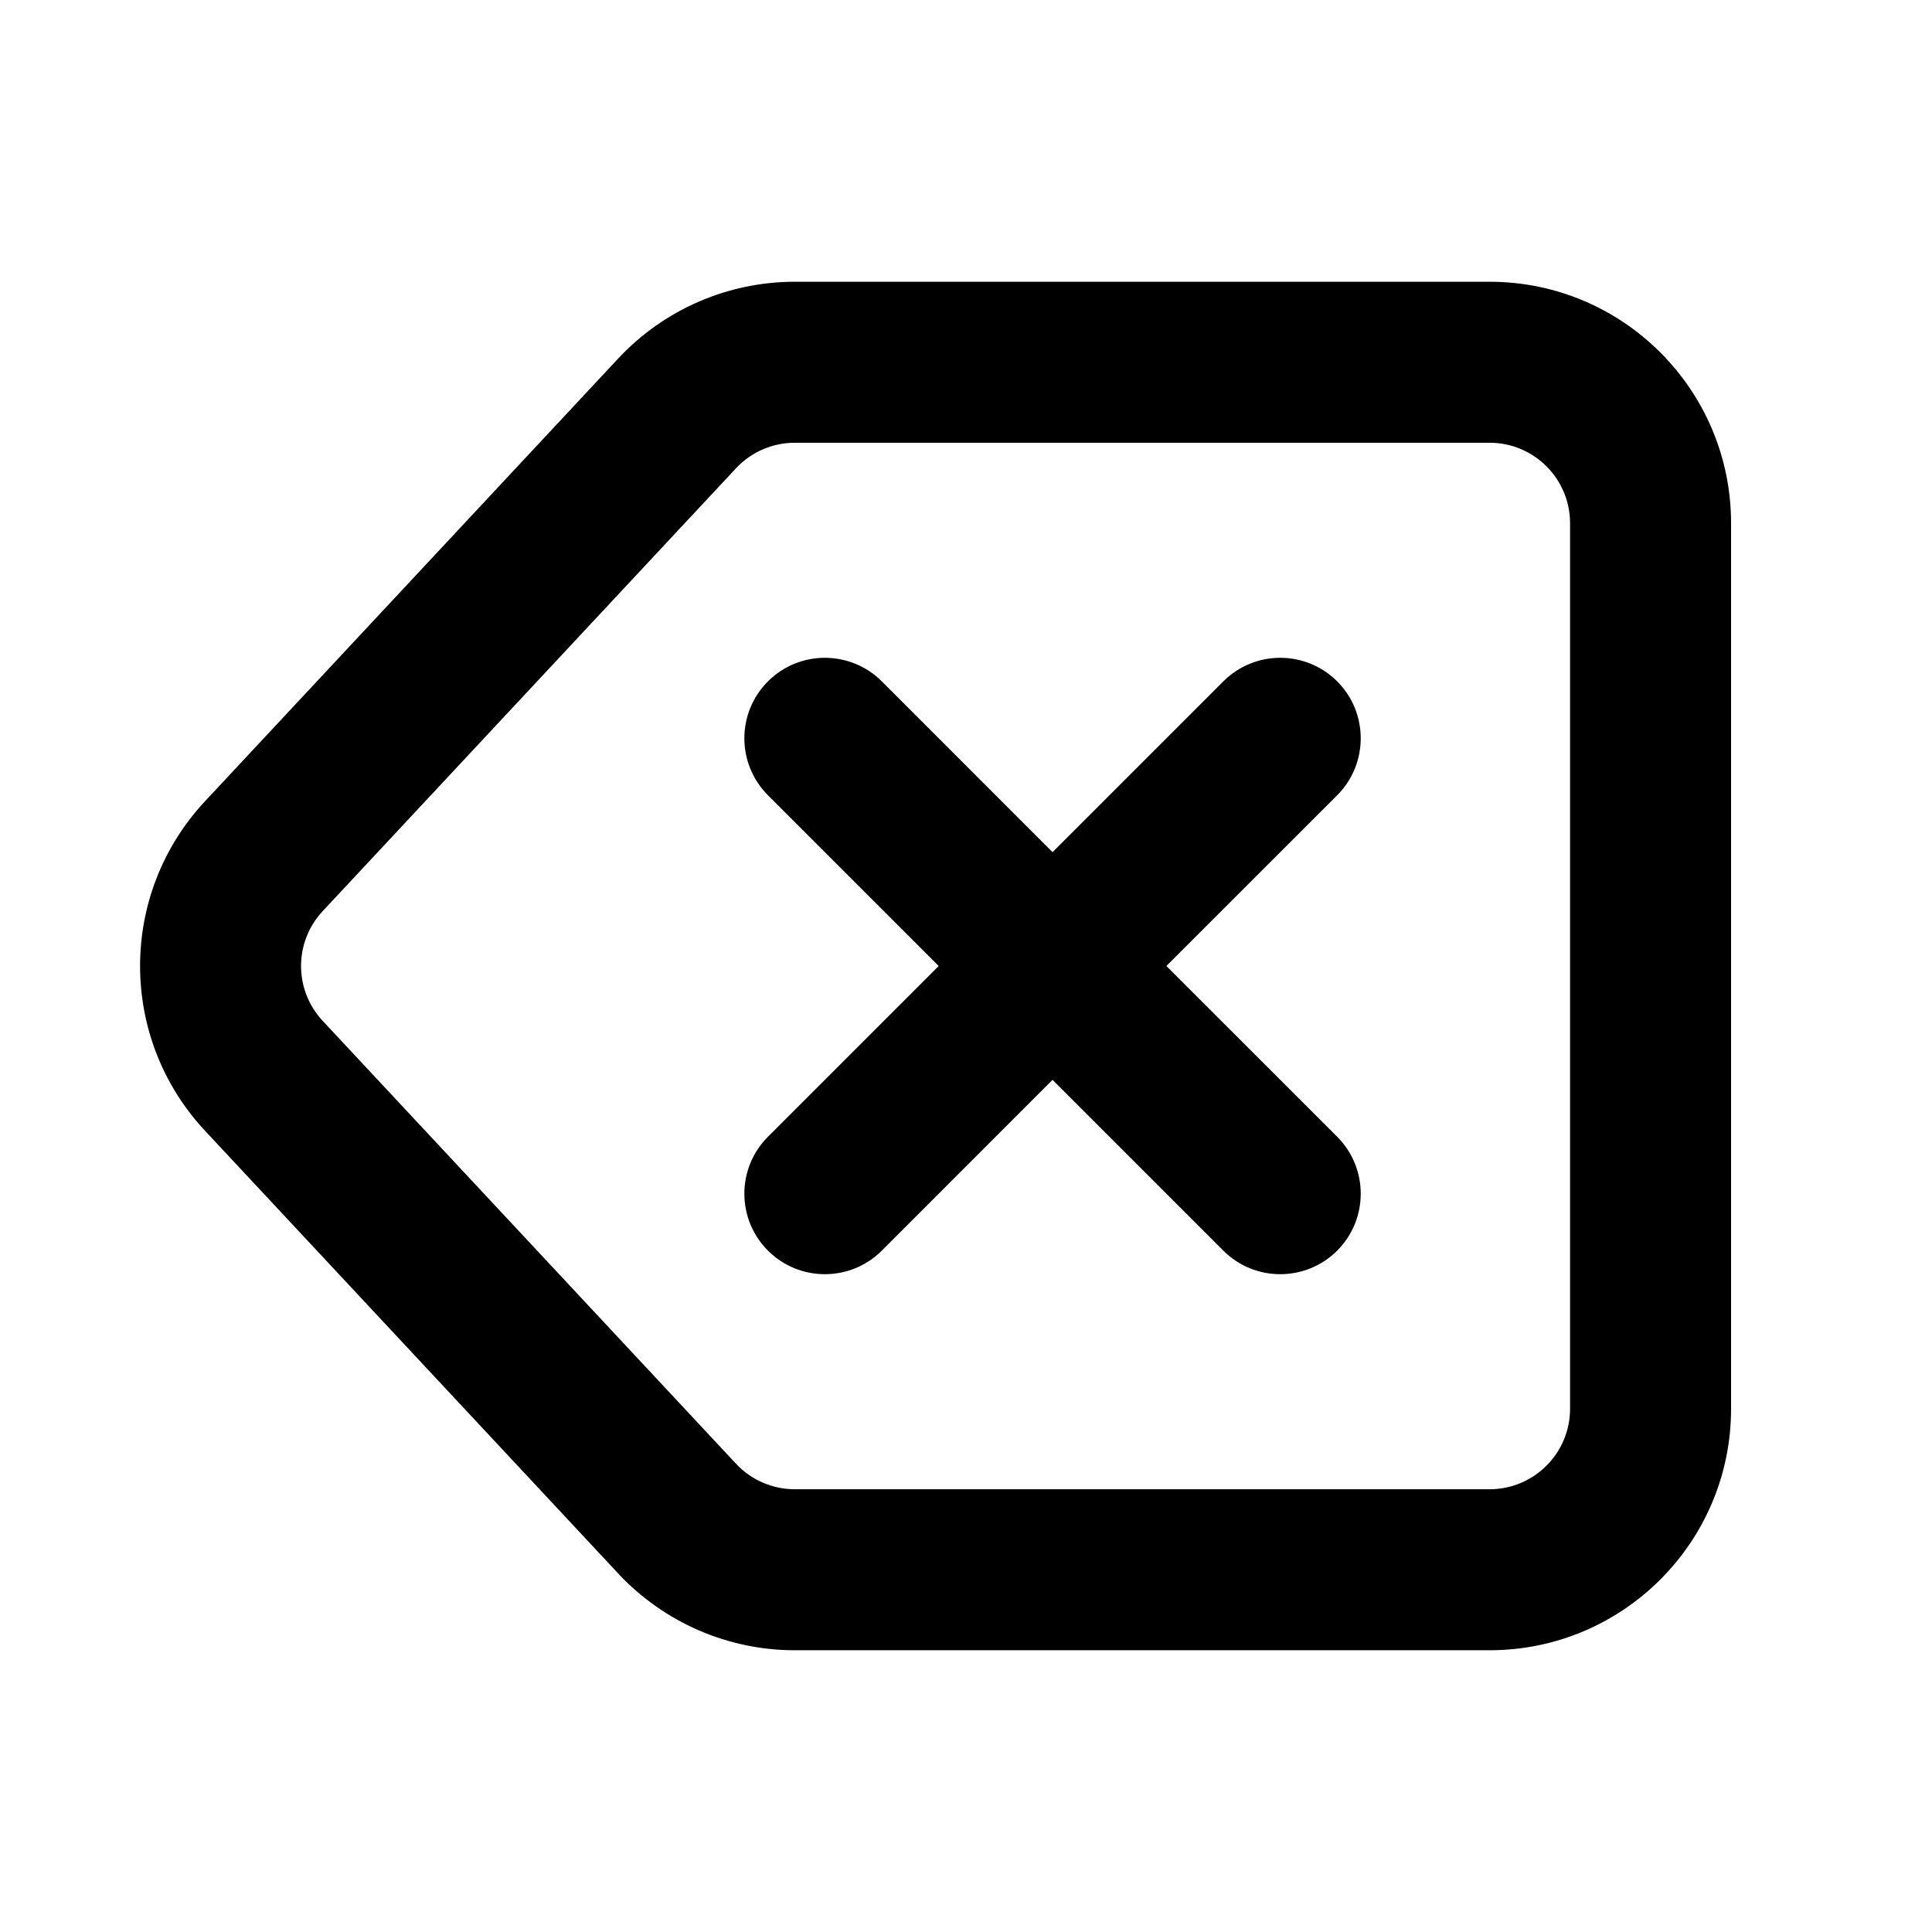
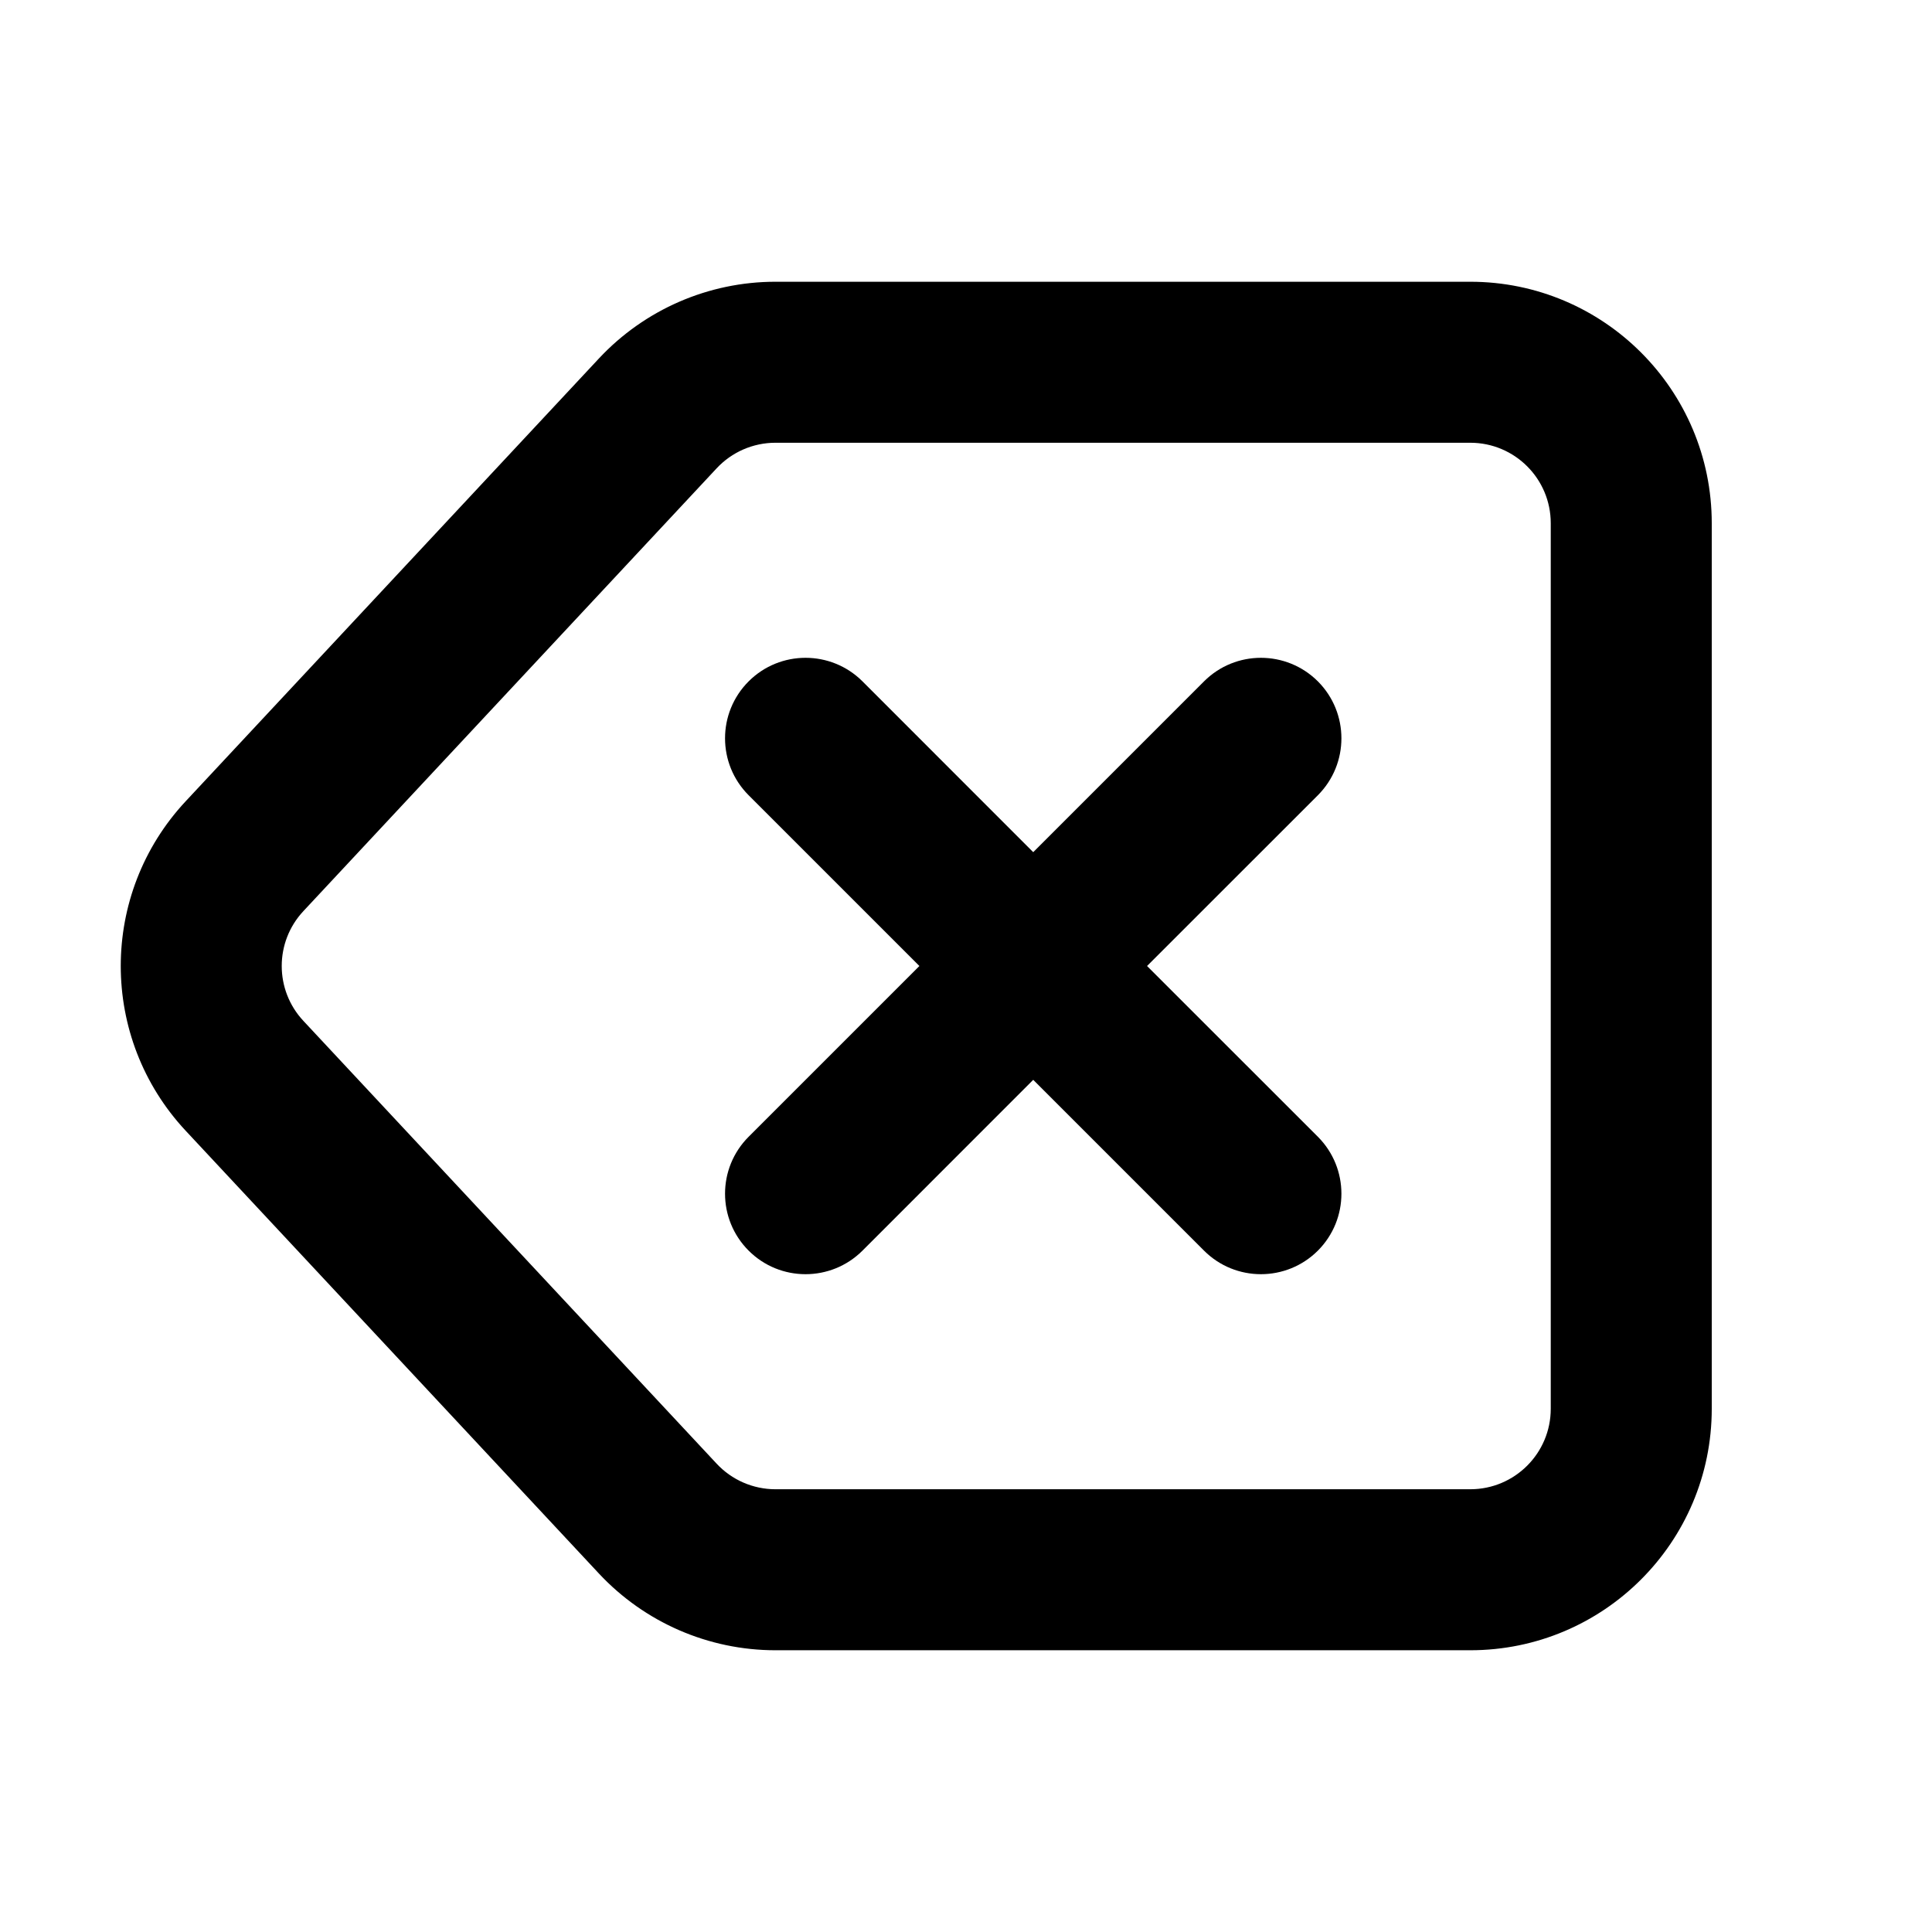
<svg xmlns="http://www.w3.org/2000/svg" viewBox="0 0 24 24" fill="currentColor">
-   <path fill-rule="evenodd" clip-rule="evenodd" d="M7.68 4.453C8.248 3.845 9.042 3.5 9.873 3.5H18.504C20.161 3.5 21.504 4.843 21.504 6.5V17.5C21.504 19.157 20.161 20.5 18.504 20.5H9.873C9.042 20.5 8.248 20.155 7.68 19.547L2.547 14.047C1.471 12.894 1.471 11.106 2.547 9.953L7.68 4.453ZM9.873 5.5C9.596 5.5 9.331 5.615 9.142 5.818L4.009 11.318C3.65 11.702 3.65 12.298 4.009 12.682L9.142 18.182C9.331 18.385 9.596 18.5 9.873 18.5H18.504C19.056 18.5 19.504 18.052 19.504 17.5V6.5C19.504 5.948 19.056 5.5 18.504 5.5H9.873Z" fill="currentColor" />
-   <path d="M16.611 15.536C16.22 15.926 15.587 15.926 15.197 15.536L13.075 13.414L10.954 15.536C10.563 15.926 9.93 15.926 9.54 15.536C9.149 15.145 9.149 14.512 9.54 14.121L11.661 12L9.54 9.879C9.149 9.488 9.149 8.855 9.54 8.464C9.93 8.074 10.563 8.074 10.954 8.464L13.075 10.586L15.197 8.464C15.587 8.074 16.22 8.074 16.611 8.464C17.001 8.855 17.001 9.488 16.611 9.879L14.489 12L16.611 14.121C17.001 14.512 17.001 15.145 16.611 15.536Z" fill="currentColor" />
+   <path fill-rule="evenodd" clip-rule="evenodd" d="M7.44 4.453C8.008 3.845 8.802 3.5 9.633 3.5H18.264C19.921 3.5 21.264 4.843 21.264 6.5V17.5C21.264 19.157 19.921 20.5 18.264 20.5H9.633C8.802 20.5 8.008 20.155 7.44 19.547L2.307 14.047C1.231 12.894 1.231 11.106 2.307 9.953L7.44 4.453ZM9.633 5.5C9.356 5.5 9.091 5.615 8.902 5.818L3.769 11.318C3.41 11.702 3.41 12.298 3.769 12.682L8.902 18.182C9.091 18.385 9.356 18.5 9.633 18.5H18.264C18.817 18.5 19.264 18.052 19.264 17.5V6.5C19.264 5.948 18.817 5.5 18.264 5.5H9.633Z" fill="currentColor" />
+   <path d="M16.371 15.536C15.98 15.926 15.347 15.926 14.957 15.536L12.835 13.414L10.714 15.536C10.323 15.926 9.69 15.926 9.3 15.536C8.909 15.145 8.909 14.512 9.3 14.121L11.421 12L9.3 9.879C8.909 9.488 8.909 8.855 9.3 8.464C9.69 8.074 10.323 8.074 10.714 8.464L12.835 10.586L14.957 8.464C15.347 8.074 15.98 8.074 16.371 8.464C16.761 8.855 16.761 9.488 16.371 9.879L14.249 12L16.371 14.121C16.761 14.512 16.761 15.145 16.371 15.536Z" fill="currentColor" />
</svg>
